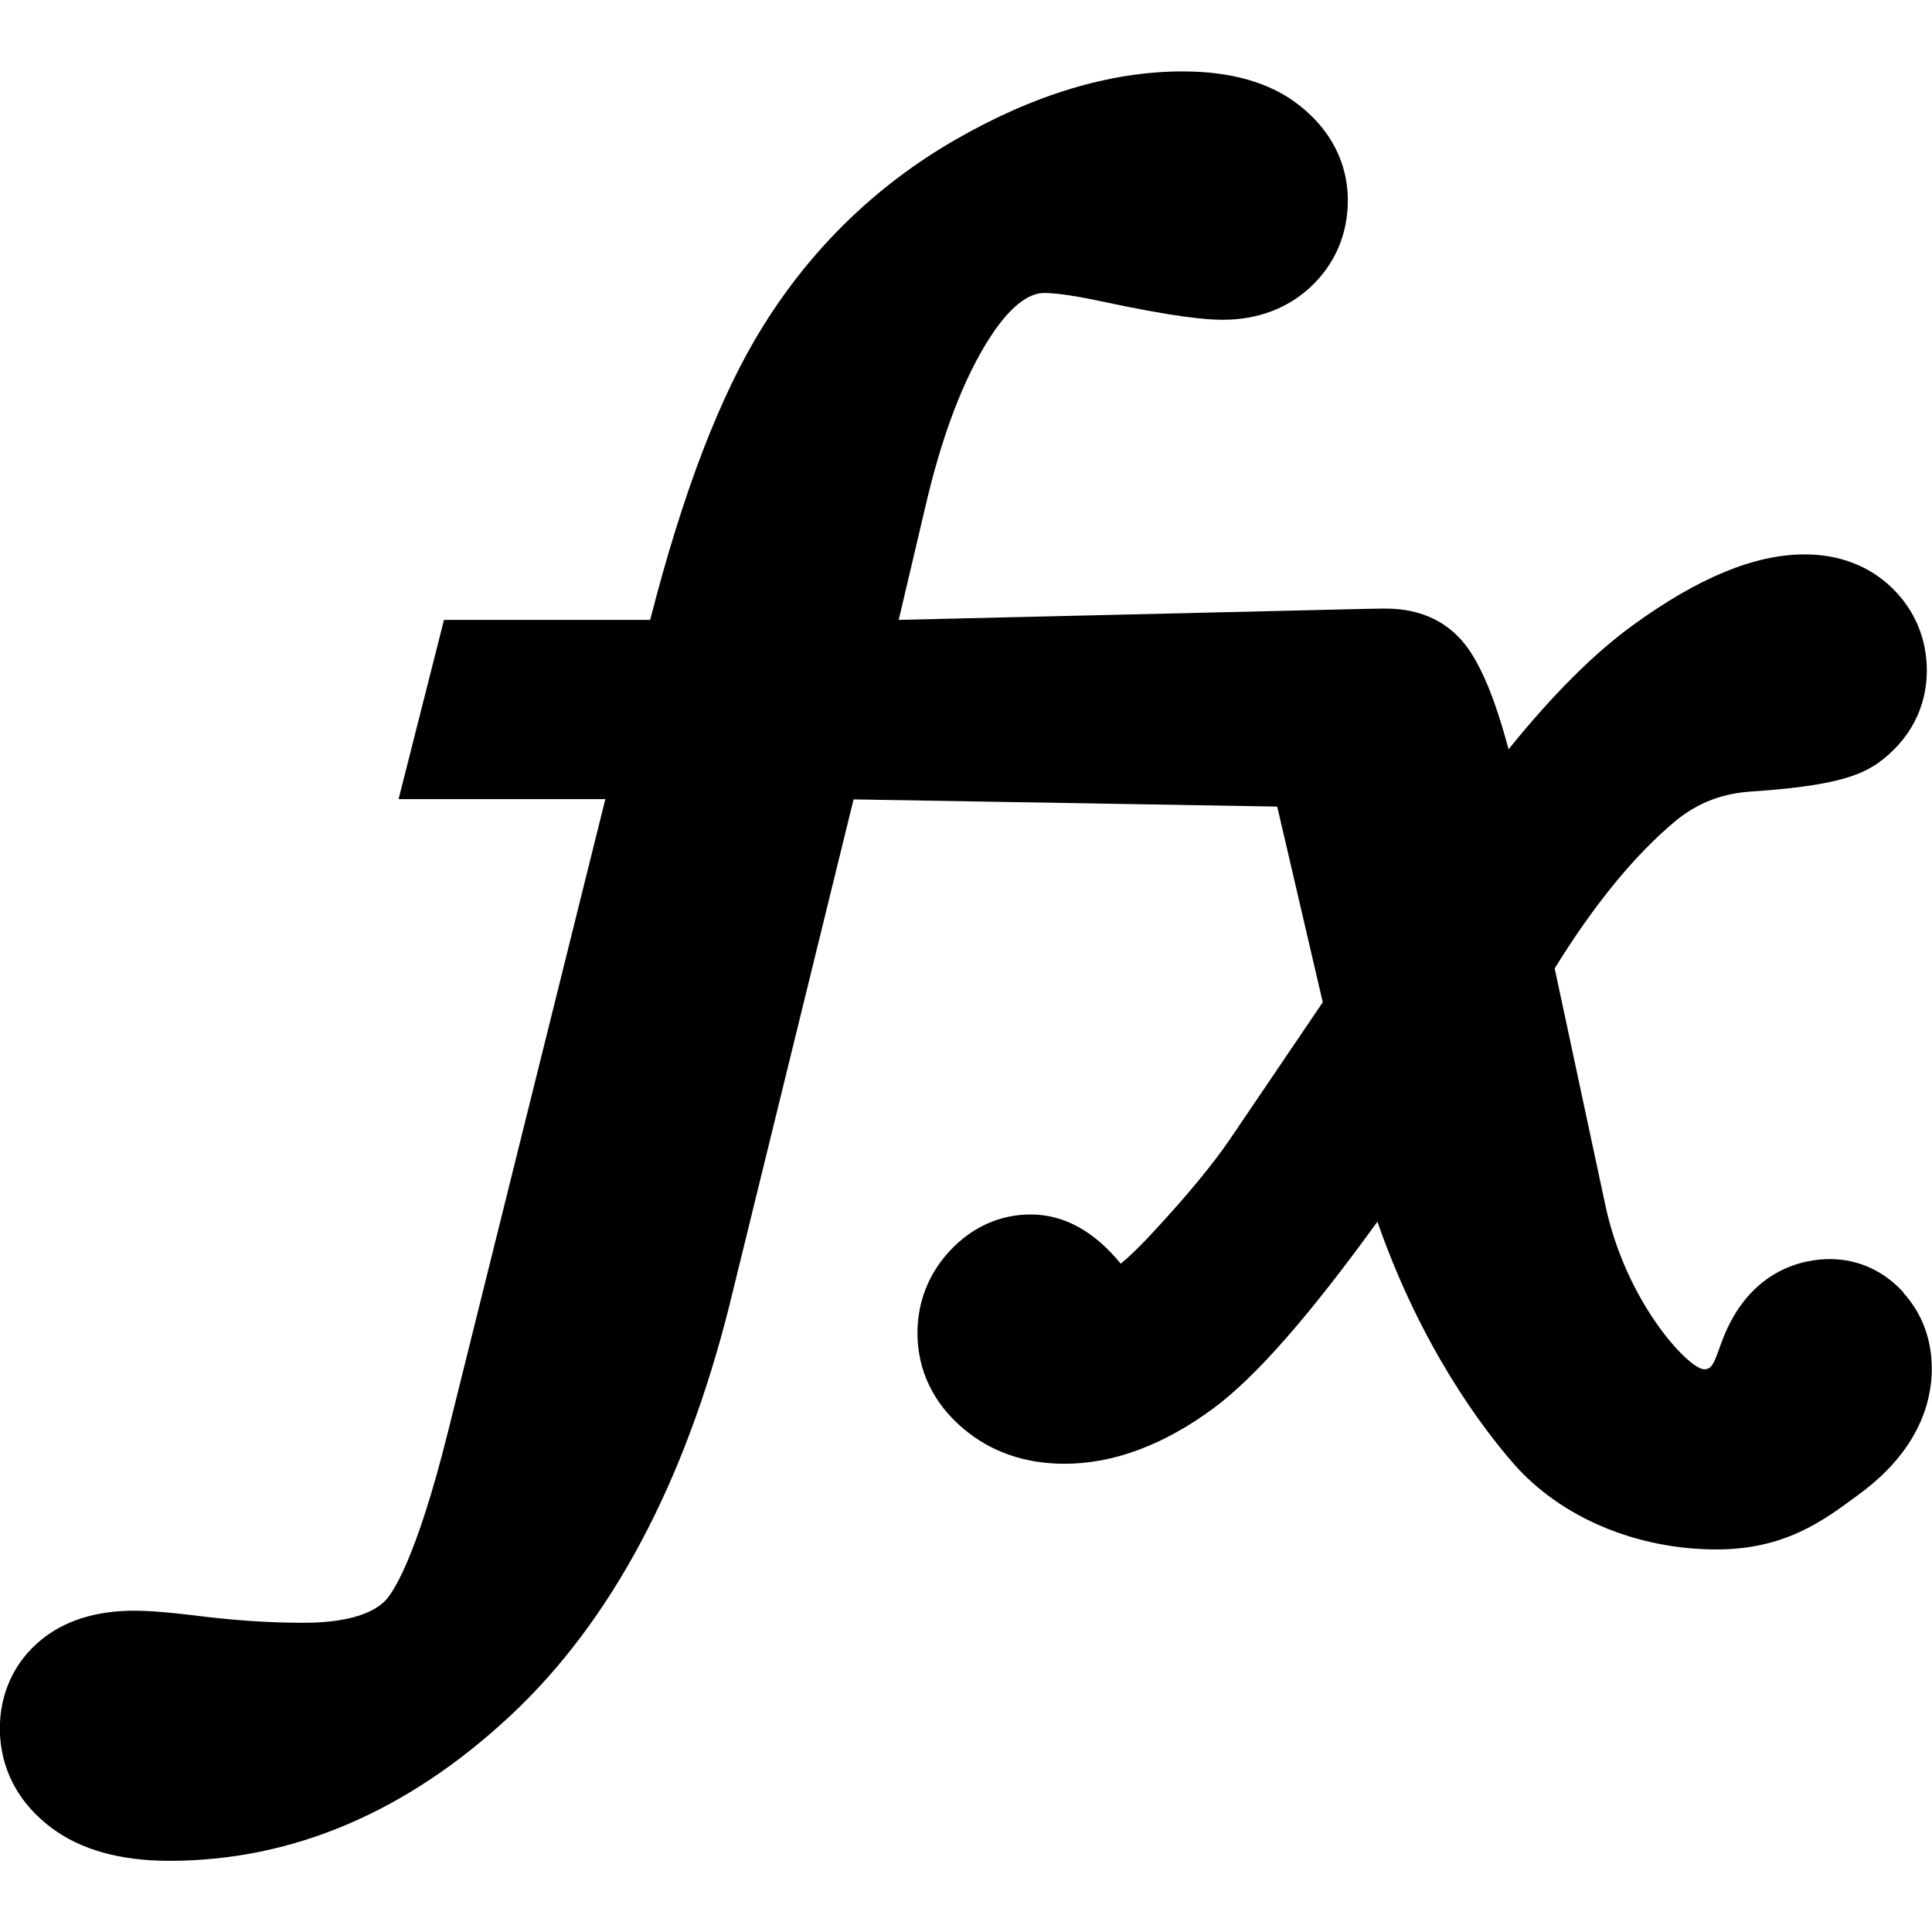
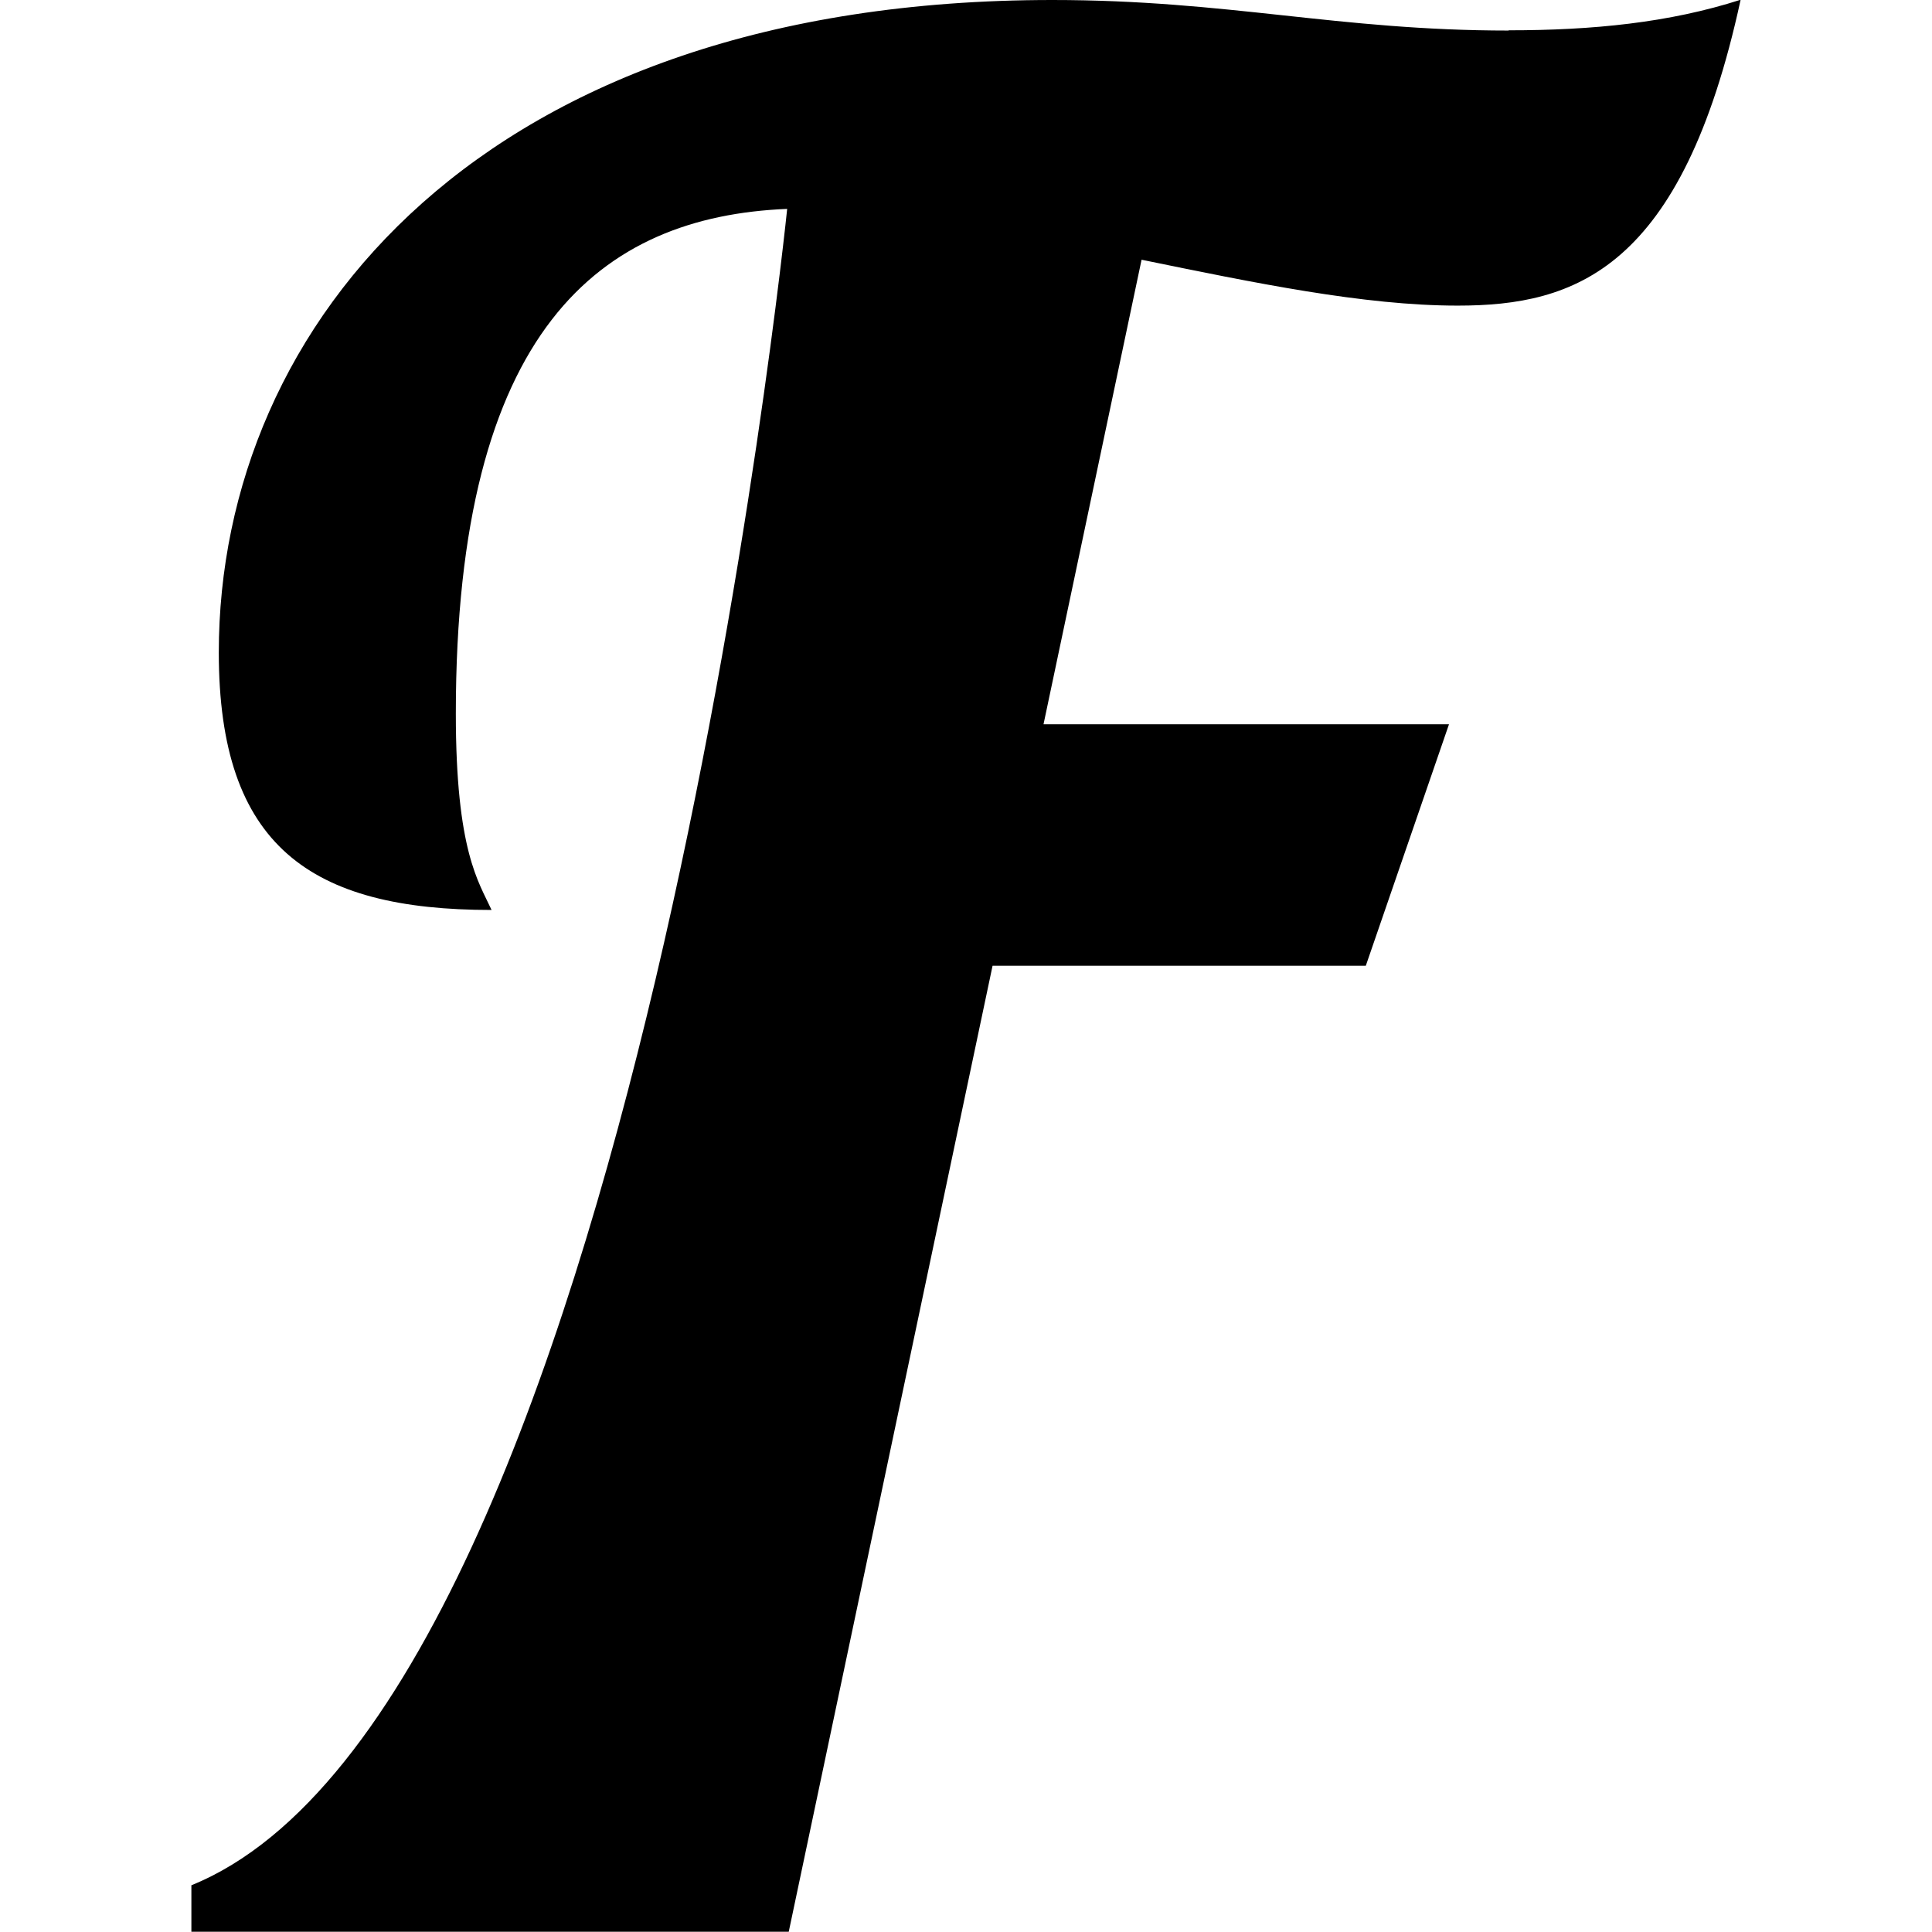
- <svg xmlns="http://www.w3.org/2000/svg" width="95.18" height="95.18" viewBox="0 0 95.177 95.177" enable-background="new 0 0 95.177 95.177">
-   <path d="m93.78 63.68c-.981-1.082-2.24-1.653-3.639-1.653-1.145 0-3.953.396-5.318 4.062-.344.922-.443 1.413-.907 1.363-.786-.078-3.845-3.346-4.845-8.145l-2.482-11.6c1.961-3.177 3.977-5.629 5.988-7.292 1.08-.882 2.314-1.349 3.808-1.43 3.815-.26 5.203-.74 6.14-1.399 1.547-1.115 2.397-2.728 2.397-4.542 0-1.596-.604-3.02-1.75-4.115-1.106-1.059-2.581-1.618-4.26-1.618-2.468 0-5.239 1.142-8.474 3.49-1.91 1.388-3.935 3.406-6.121 6.111-.711-2.653-1.319-3.889-1.771-4.628-1.396-2.303-3.664-2.303-4.41-2.303l-.813.013-23.05.544 1.297-5.506c.828-3.593 1.915-6.436 3.226-8.45.638-.98 1.614-2.148 2.638-2.148.387 0 1.152.063 2.582.36 3.978.86 5.465.959 6.239.959 1.708 0 3.21-.571 4.347-1.651 1.176-1.119 1.797-2.583 1.797-4.233 0-1.29-.424-3.156-2.445-4.722-1.396-1.081-3.311-1.629-5.691-1.629-3.568 0-7.349 1.141-11.241 3.39-3.862 2.232-7.04 5.317-9.438 9.171-2.105 3.379-3.929 8.124-5.555 14.459h-10.156l-2.238 8.831h10.186l-7.74 31.12c-1.603 6.443-2.777 8.03-3.098 8.361-.875.904-2.68 1.094-4.04 1.094-1.683 0-3.477-.121-5.349-.361-1.286-.157-2.265-.234-2.991-.234-1.878 0-3.423.488-4.59 1.448-1.301 1.069-2.02 2.614-2.02 4.351 0 1.357.44 3.309 2.539 4.895 1.434 1.08 3.389 1.628 5.813 1.628 6.069 0 11.725-2.411 16.813-7.165 4.947-4.624 8.571-11.413 10.773-20.19l6.119-24.935 20.87.354 2.244 9.64-4.573 6.748c-.824 1.209-2.051 2.701-3.658 4.441-.84.92-1.398 1.426-1.721 1.689-1.316-1.608-2.809-2.424-4.432-2.424-1.525 0-2.91.625-4 1.804-1.036 1.116-1.583 2.514-1.583 4.04 0 1.83.783 3.459 2.264 4.709 1.357 1.146 3.034 1.728 4.981 1.728 2.414 0 4.884-.921 7.344-2.737 2.053-1.519 4.697-4.526 8.07-9.189 2.17 6.24 5.248 10.252 6.714 11.927 2.313 2.644 6.05 4.22 9.993 4.22 3.348 0 5.244-1.402 6.916-2.641l.148-.109c2.926-2.164 3.54-4.545 3.54-6.166-.002-1.435-.485-2.721-1.397-3.724" />
+ <svg xmlns="http://www.w3.org/2000/svg" viewBox="0 0 16 16">
+   <path d="m12.494.253c-1.414 0-2.322-.253-3.779-.253-4.708 0-6.903 2.681-6.903 5.404 0 1.604.76 2.132 2.259 2.132-.106-.232-.296-.486-.296-1.626 0-3.188 1.203-4.117 2.744-4.18 0 0-1.264 12.396-4.934 13.883v.385h4.947l1.688-8h3.091l.689-2h-3.358l.812-3.847c.929.19 1.837.38 2.618.38.971 0 1.858-.296 2.343-2.533-.591.19-1.224.253-1.921.253z" />
</svg>
